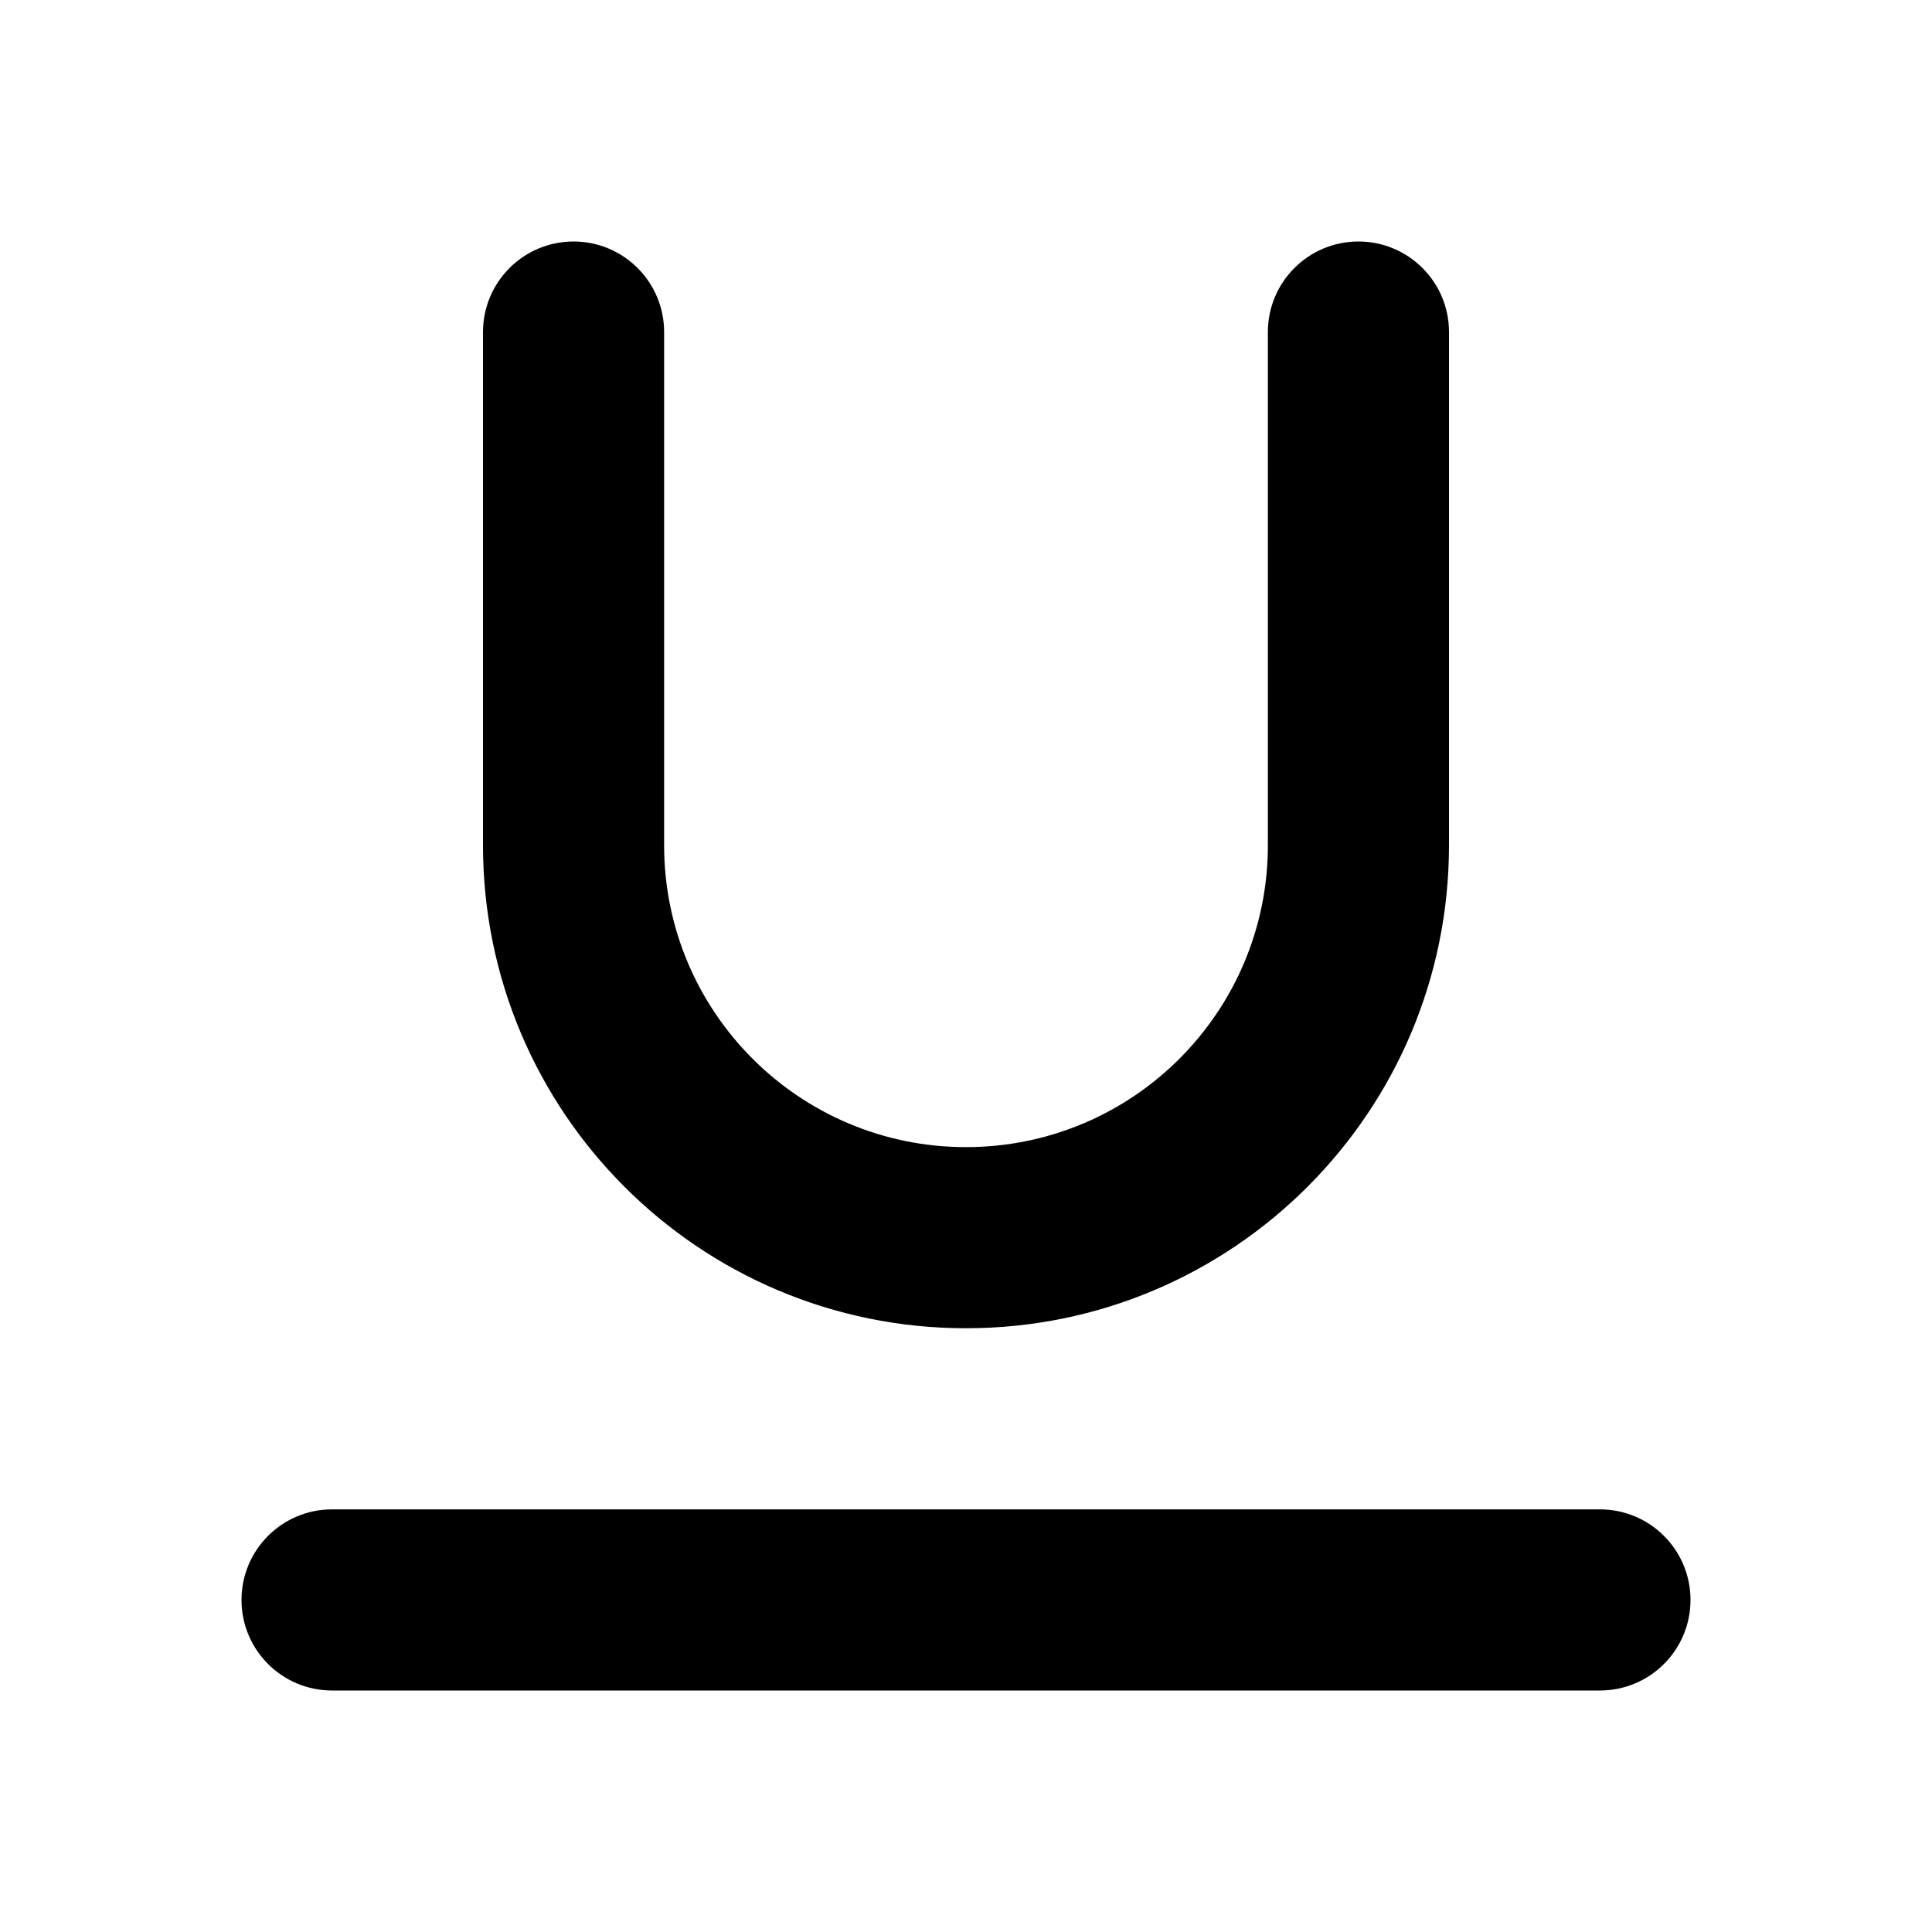
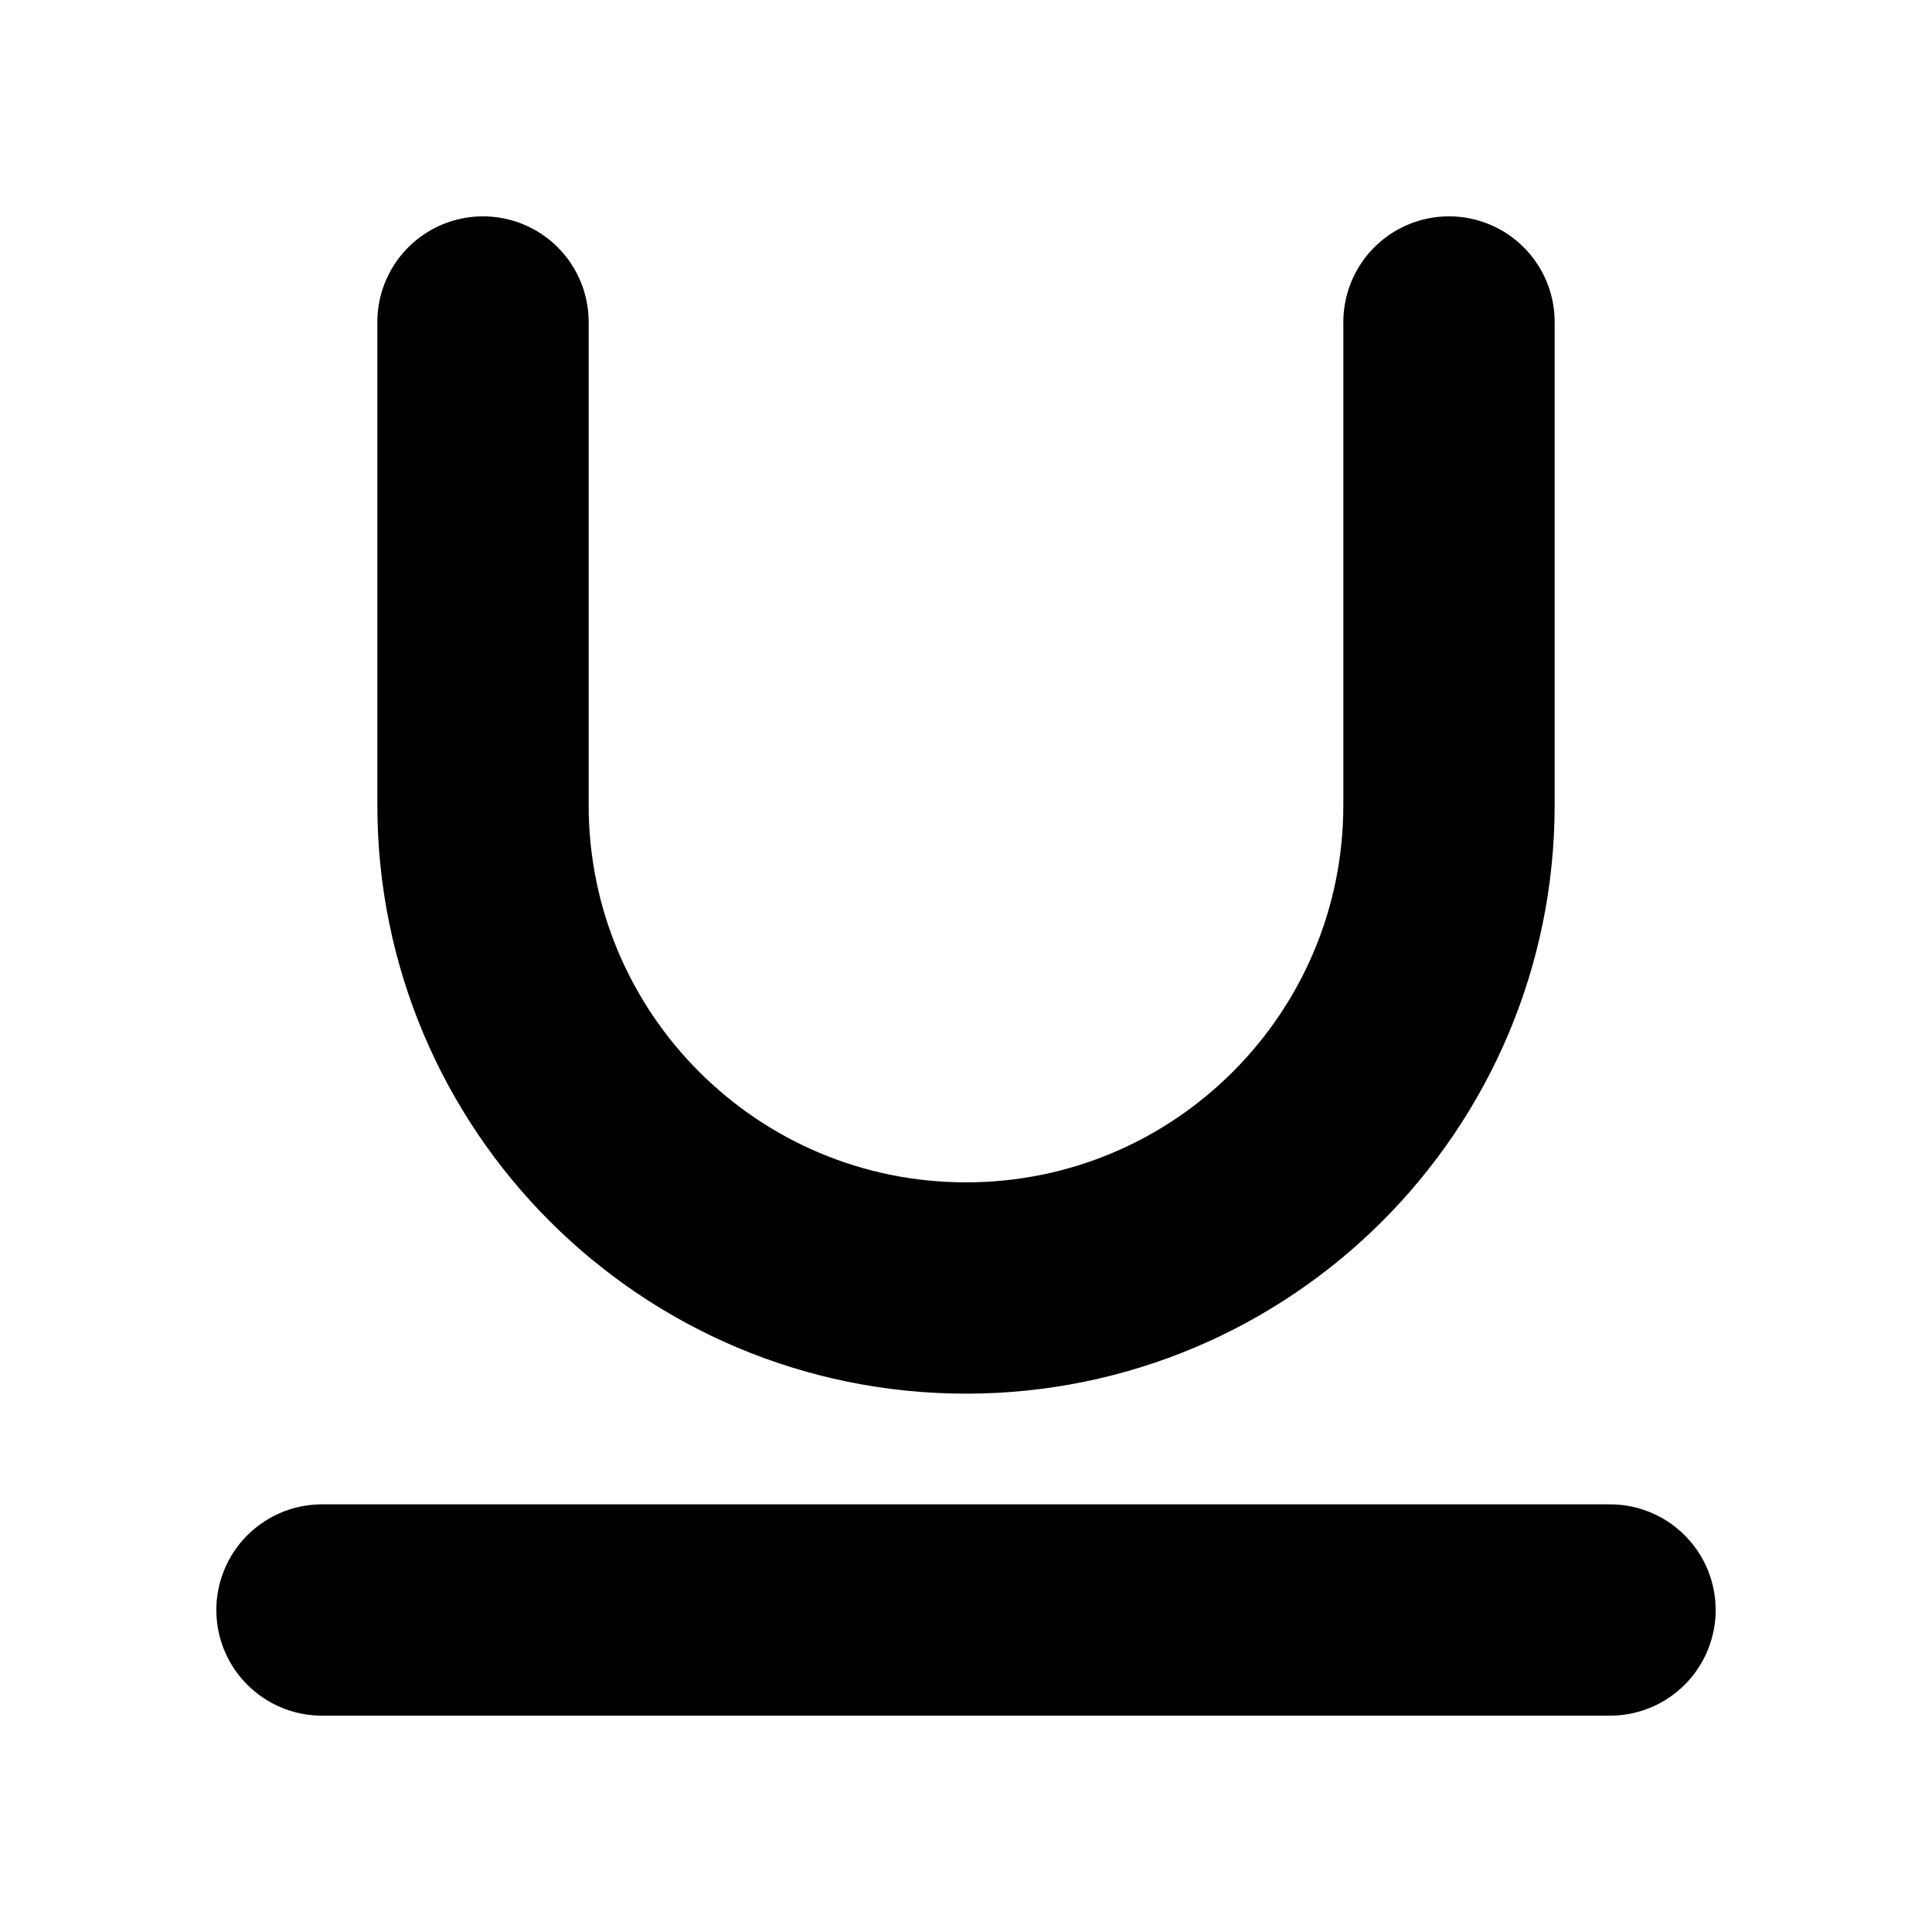
- <svg xmlns="http://www.w3.org/2000/svg" viewBox="0 0 16 16" fill="currentColor" class="size-4">
-   <path fill-rule="evenodd" d="M4.75 2a.75.75 0 0 1 .75.75V7a2.5 2.5 0 0 0 5 0V2.75a.75.75 0 0 1 1.5 0V7a4 4 0 0 1-8 0V2.75A.75.75 0 0 1 4.75 2ZM2 13.25a.75.75 0 0 1 .75-.75h10.5a.75.75 0 0 1 0 1.5H2.75a.75.75 0 0 1-.75-.75Z" clip-rule="evenodd" />
+ <svg xmlns="http://www.w3.org/2000/svg" width="16" height="16" viewBox="0 0 24 24" fill="none" stroke="currentColor" stroke-width="2.625" stroke-linecap="round" stroke-linejoin="round" class="lucide lucide-underline-icon lucide-underline">
+   <path d="M6 4v6a6 6 0 0 0 12 0V4" />
+   <line x1="4" x2="20" y1="20" y2="20" />
</svg>
